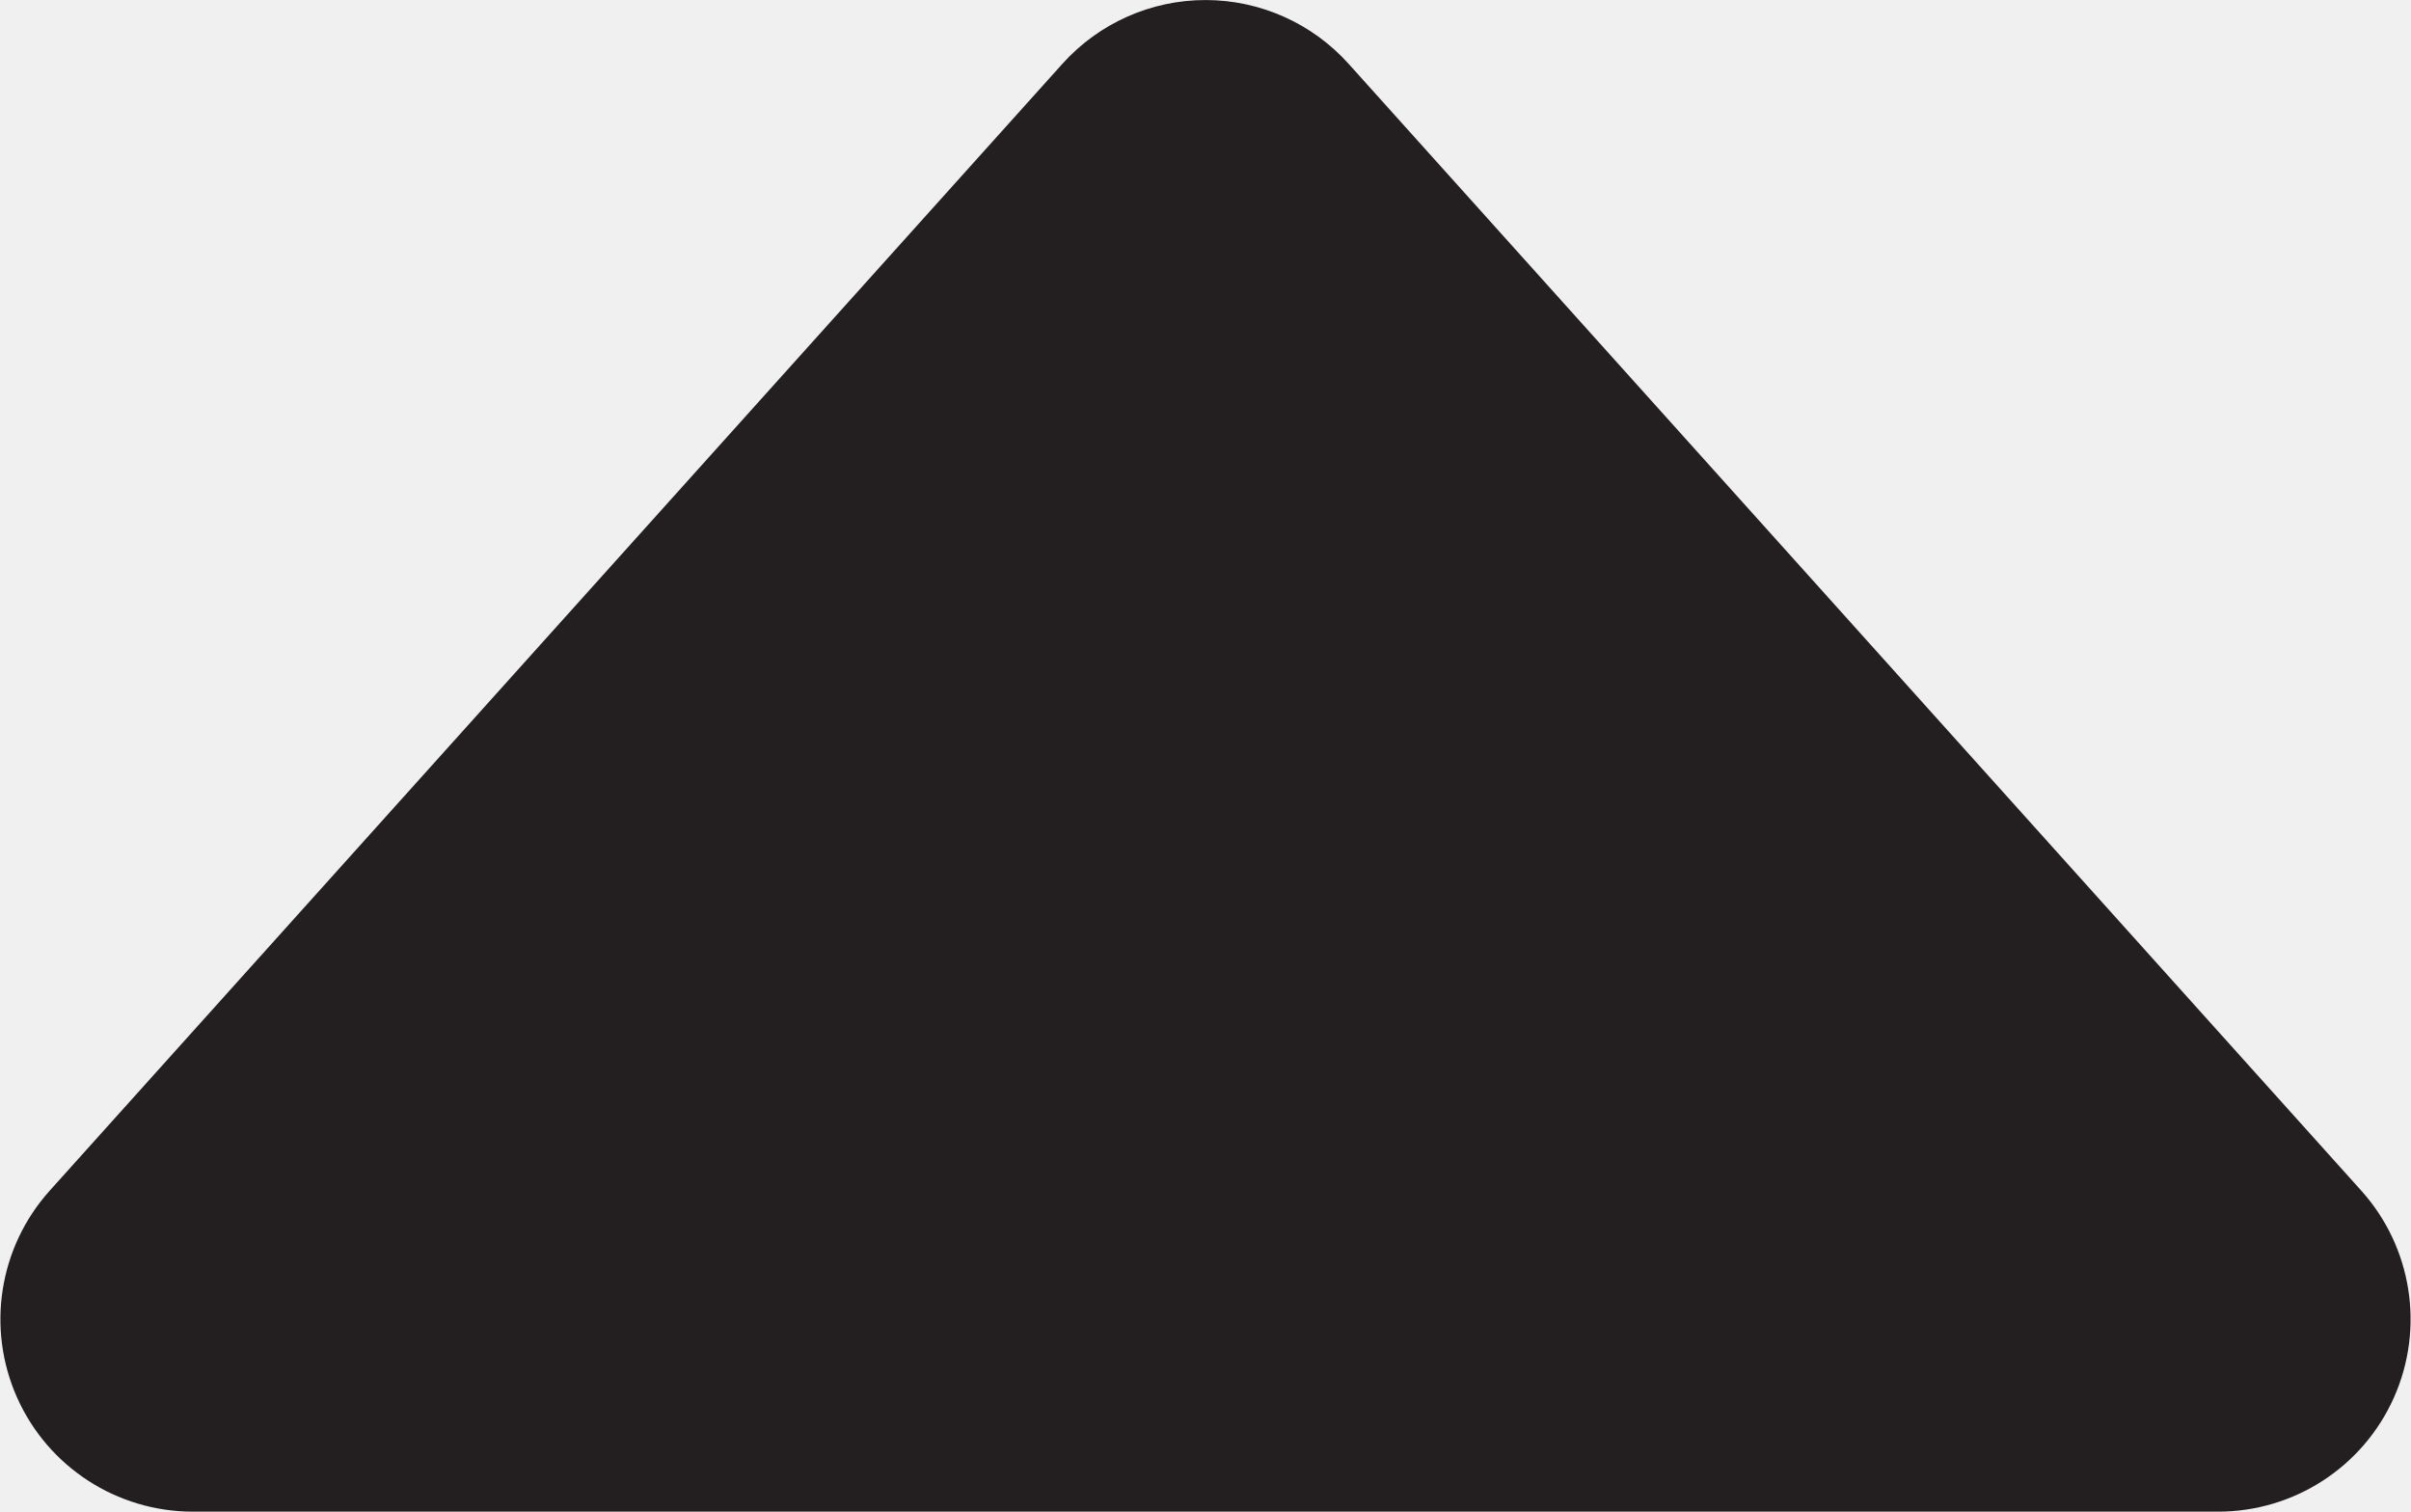
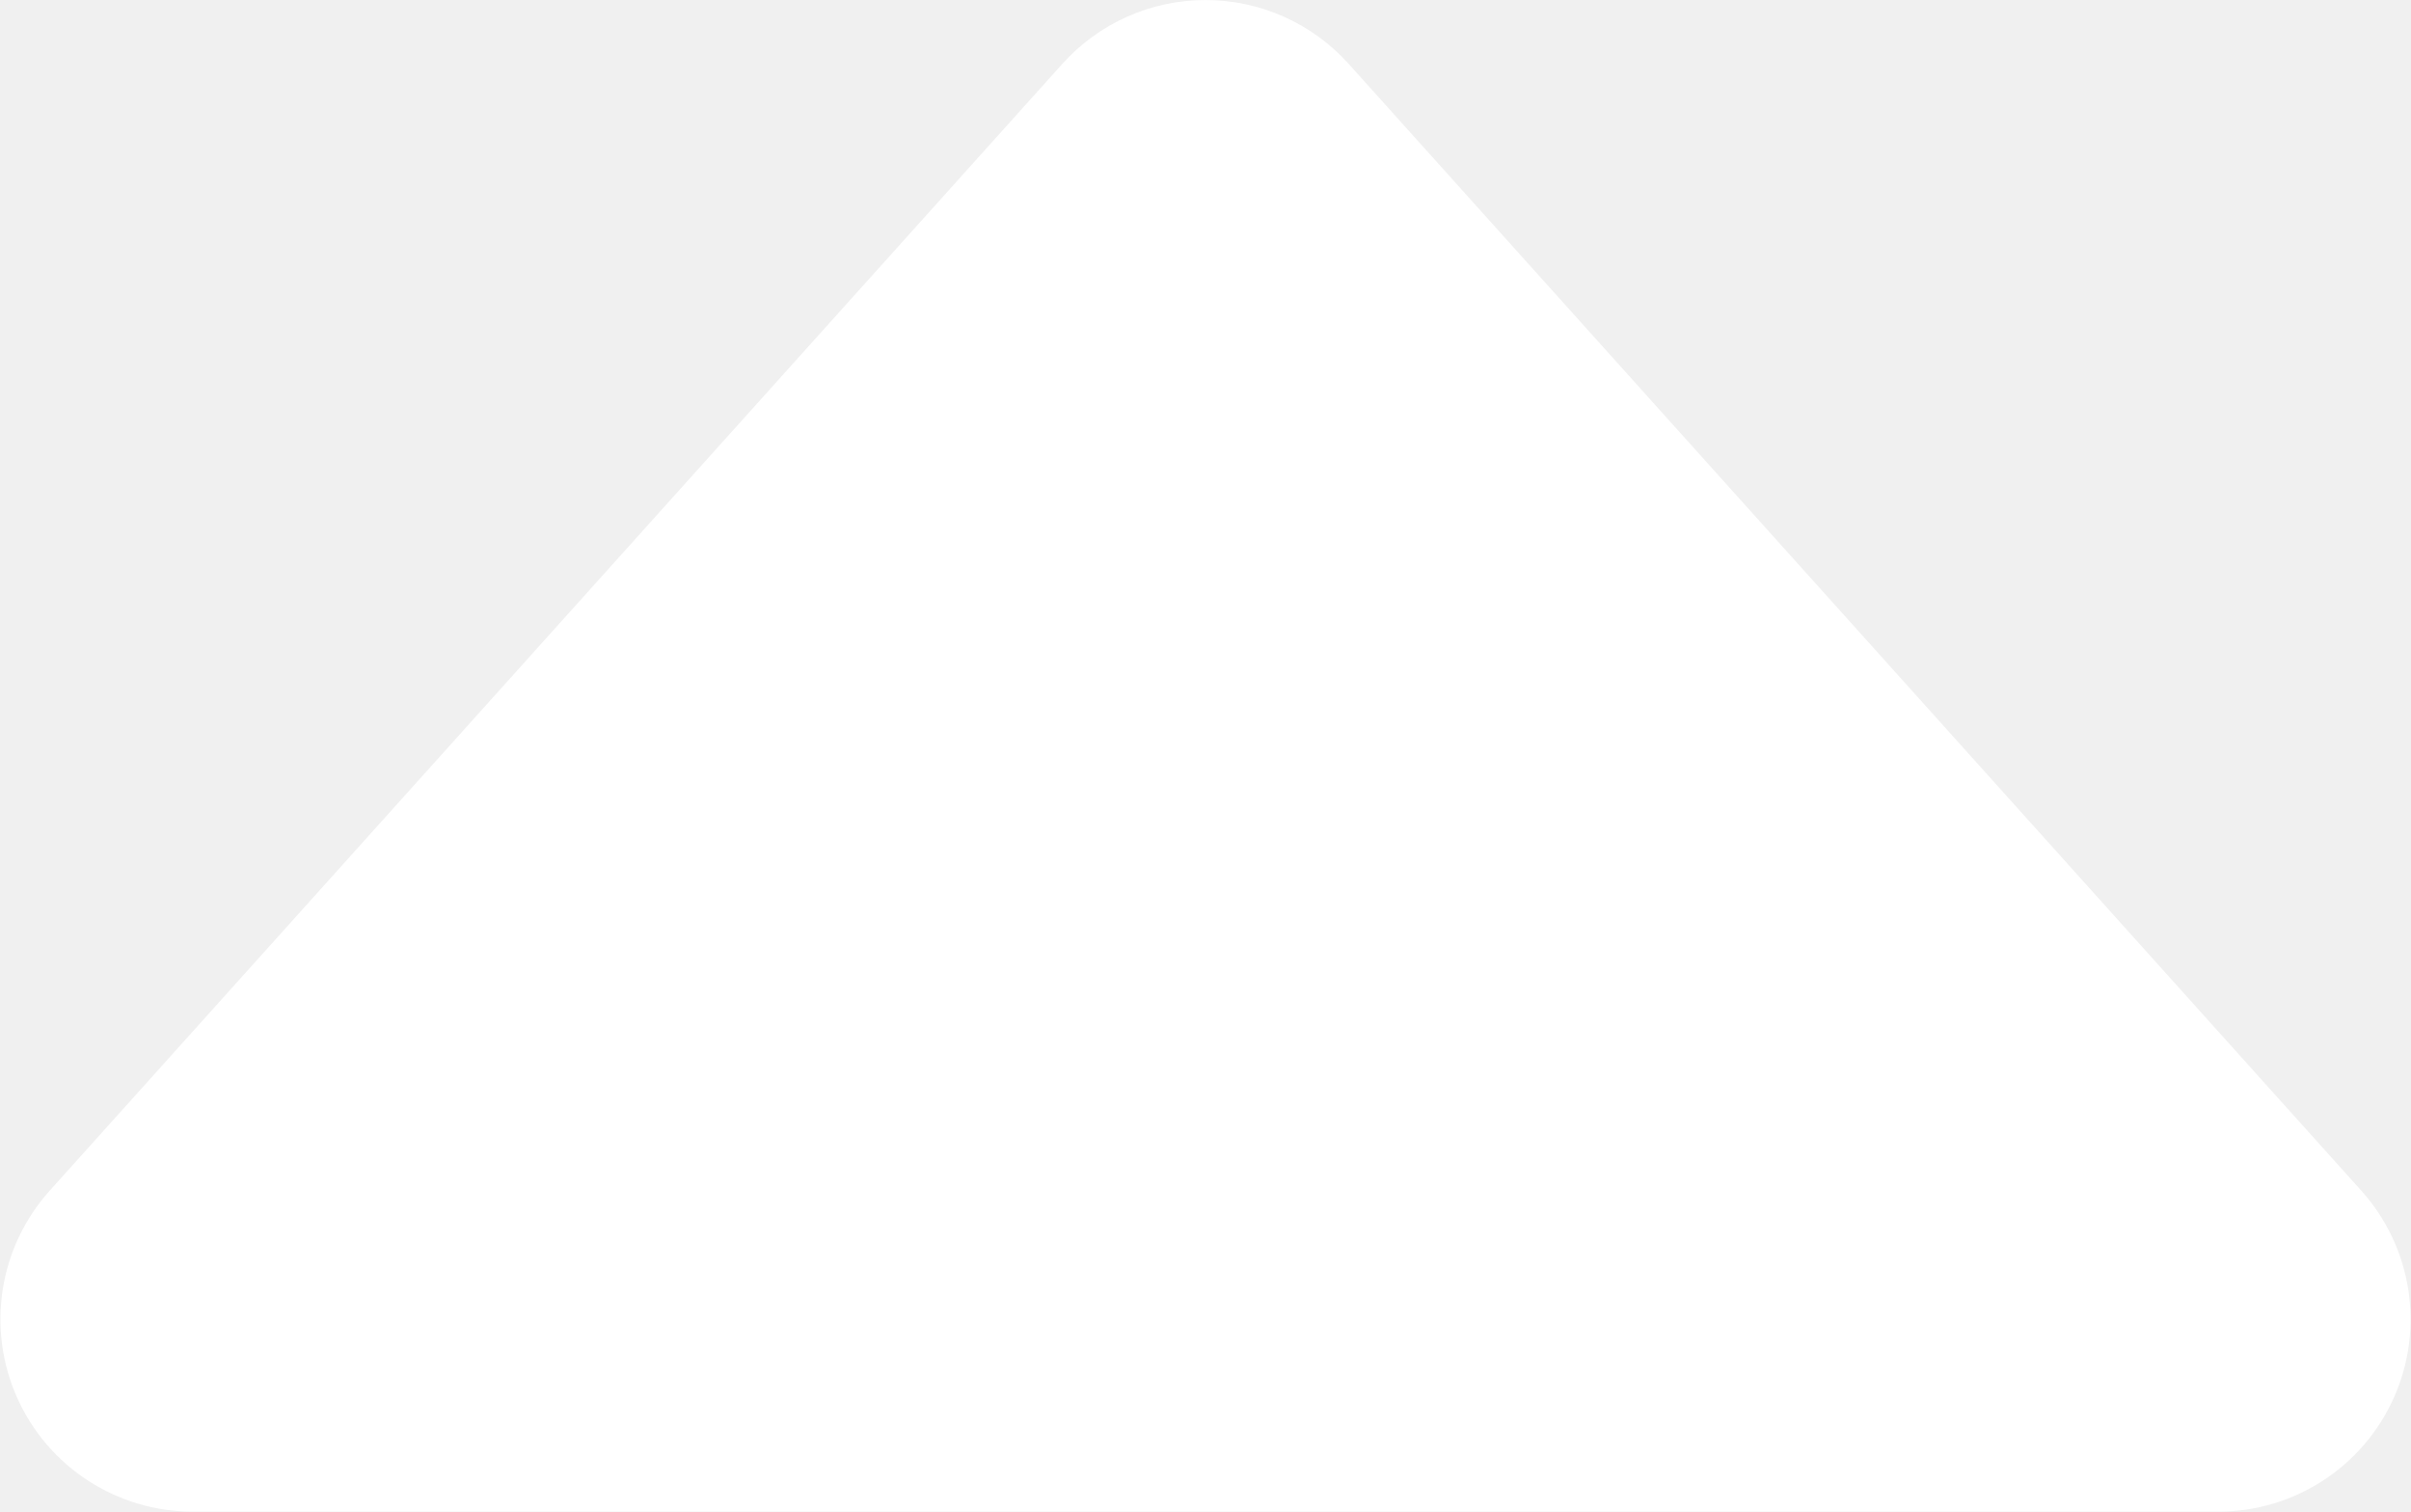
<svg xmlns="http://www.w3.org/2000/svg" viewBox="0 0 155.25 97.35">
  <defs>
-     <style>.cls-1{fill:#231f20;}</style>
+     <style>.cls-1{fill:#fff;}</style>
  </defs>
  <g id="Layer_2" data-name="Layer 2">
    <g id="Layer_1-2" data-name="Layer 1">
      <path class="cls-1" d="M142.84,97.35H12.41A12.39,12.39,0,0,1,3.2,76.68L68.41,4.11a12.39,12.39,0,0,1,18.43,0l65.21,72.57A12.39,12.39,0,0,1,142.84,97.35Z" />
    </g>
  </g>
</svg>
